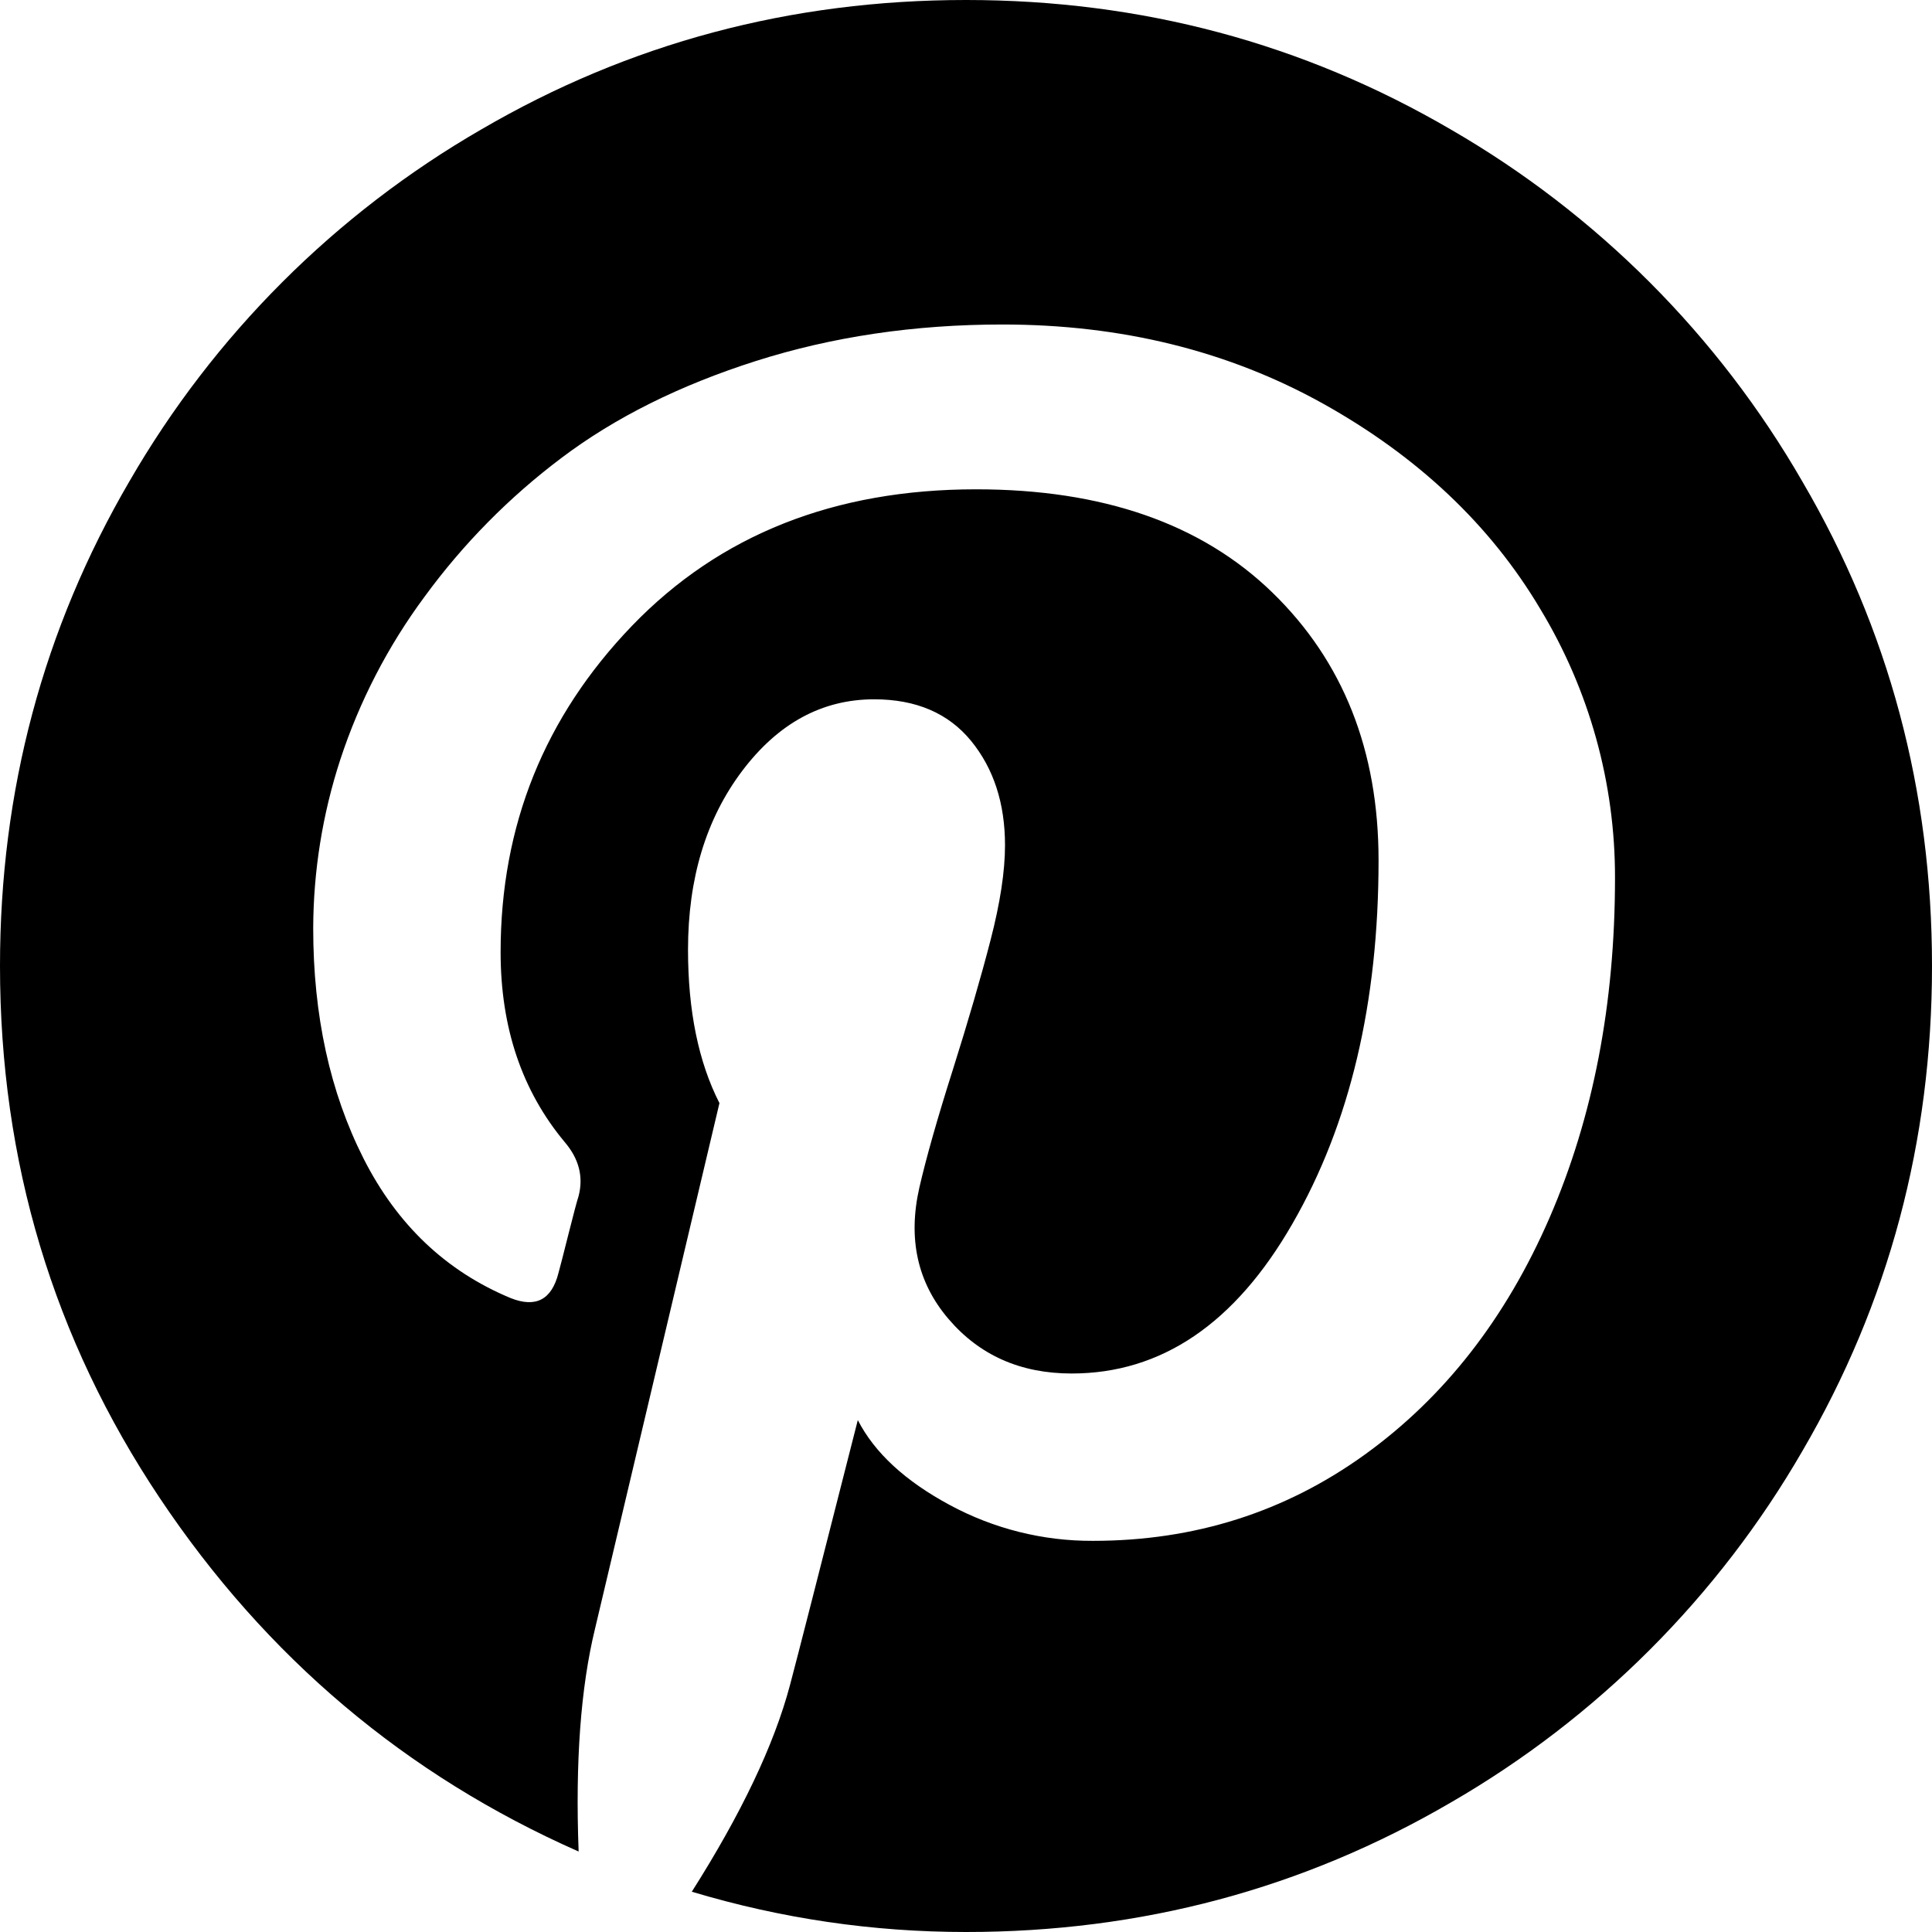
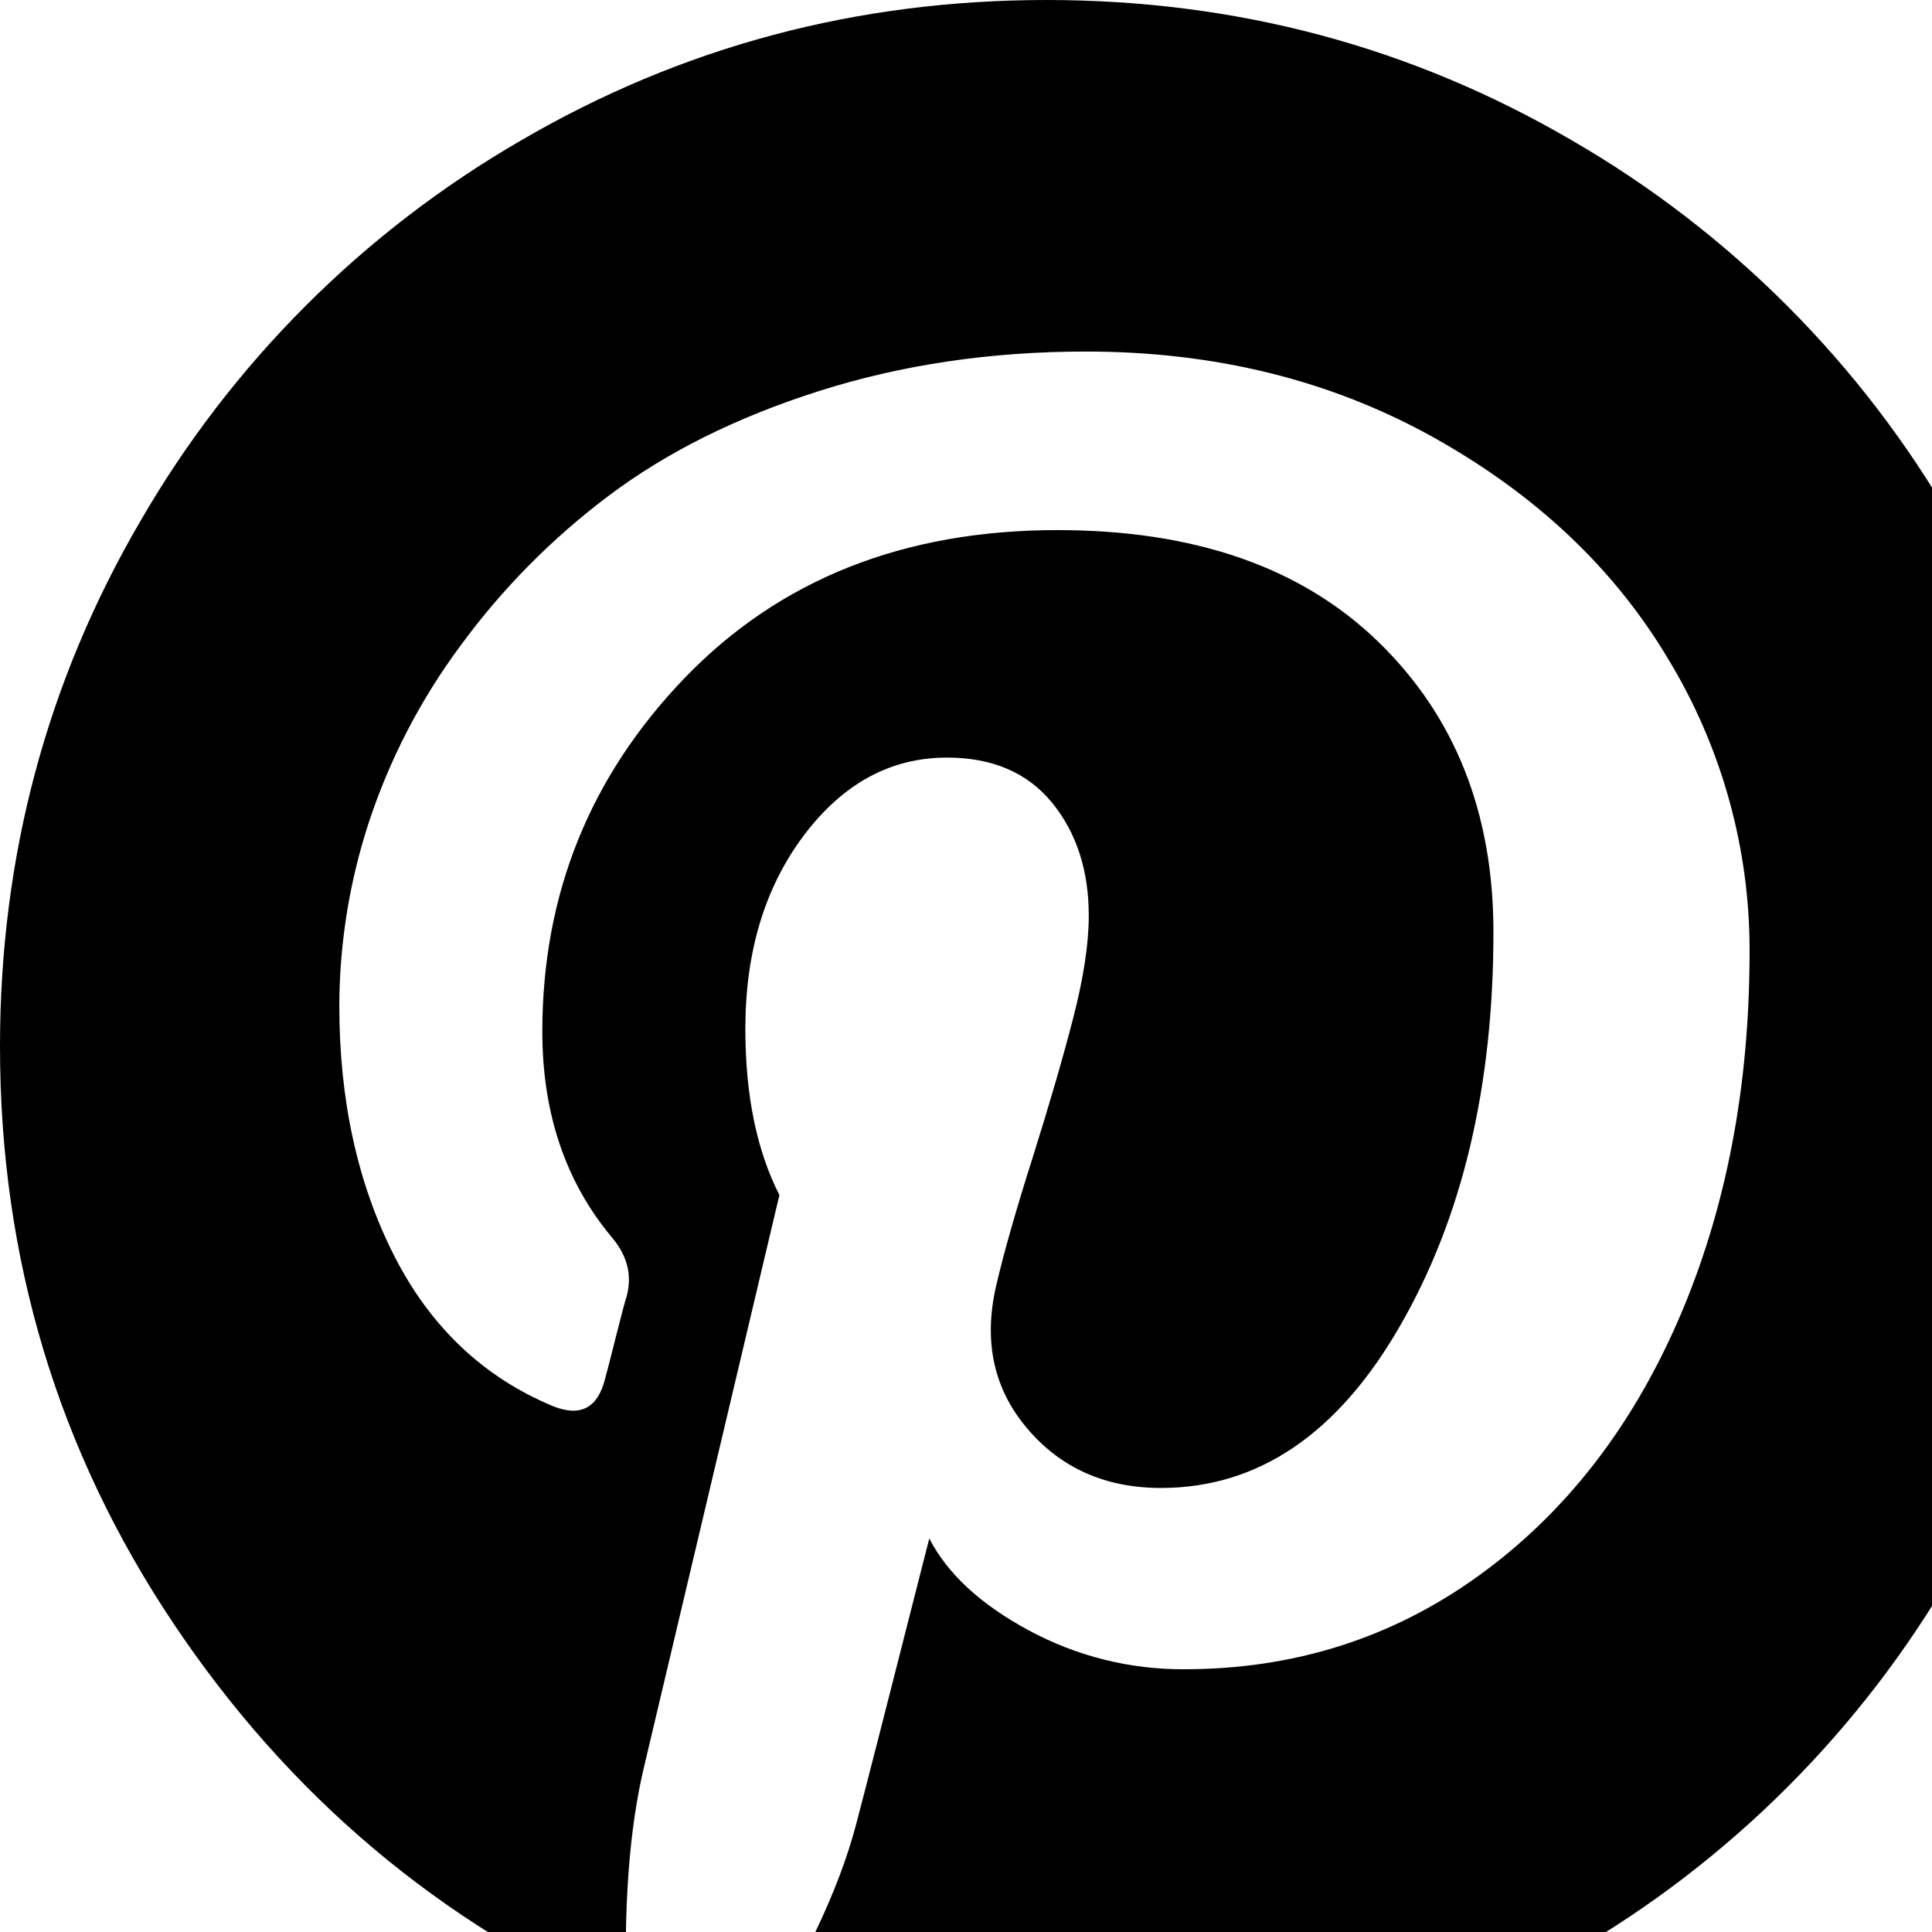
- <svg xmlns="http://www.w3.org/2000/svg" width="24" height="24" viewBox="0 0 26 26">
+ <svg xmlns="http://www.w3.org/2000/svg" viewBox="0 0 24 24">
  <path d="M24.257 6.483C25.419 8.47 26 10.641 26 13s-.581 4.534-1.743 6.525a12.942 12.942 0 0 1-4.732 4.732C17.534 25.419 15.36 26 13 26c-1.253 0-2.483-.18-3.69-.542.666-1.05 1.106-1.974 1.32-2.776.102-.383.406-1.574.914-3.571.226.44.638.82 1.236 1.142a4.012 4.012 0 0 0 1.93.483c1.365 0 2.584-.387 3.656-1.16 1.072-.773 1.901-1.836 2.488-3.19.587-1.355.88-2.878.88-4.57a6.966 6.966 0 0 0-1.007-3.623c-.671-1.129-1.645-2.048-2.92-2.76-1.275-.71-2.714-1.066-4.316-1.066-1.185 0-2.29.164-3.318.491-1.027.327-1.898.762-2.615 1.303a8.914 8.914 0 0 0-1.845 1.87 7.74 7.74 0 0 0-1.134 2.193 7.387 7.387 0 0 0-.364 2.268c0 1.174.226 2.206.677 3.098.451.891 1.111 1.518 1.98 1.879.339.135.553.022.644-.339.022-.079.067-.254.135-.525.068-.27.113-.44.135-.507.068-.26.006-.503-.186-.728-.575-.689-.863-1.54-.863-2.556 0-1.704.59-3.168 1.769-4.393 1.18-1.224 2.722-1.836 4.63-1.836 1.703 0 3.032.462 3.986 1.388.953.925 1.43 2.127 1.43 3.605 0 1.919-.386 3.55-1.16 4.892-.772 1.343-1.763 2.014-2.97 2.014-.688 0-1.241-.245-1.659-.736-.418-.49-.547-1.08-.39-1.769.091-.395.24-.922.45-1.583.208-.66.377-1.24.507-1.743.13-.502.195-.928.195-1.278 0-.564-.153-1.033-.457-1.405-.305-.372-.74-.559-1.304-.559-.7 0-1.292.322-1.777.965-.485.644-.728 1.445-.728 2.404 0 .824.141 1.512.423 2.065l-1.675 7.076c-.192.79-.266 1.788-.22 2.996-2.325-1.027-4.204-2.613-5.637-4.757C.717 18.016 0 15.63 0 13c0-2.359.581-4.534 1.743-6.525a12.942 12.942 0 0 1 4.732-4.732C8.466.581 10.64 0 13 0s4.534.581 6.525 1.743a12.922 12.922 0 0 1 4.732 4.74z" fill="currentColor" fill-rule="evenodd" />
</svg>
